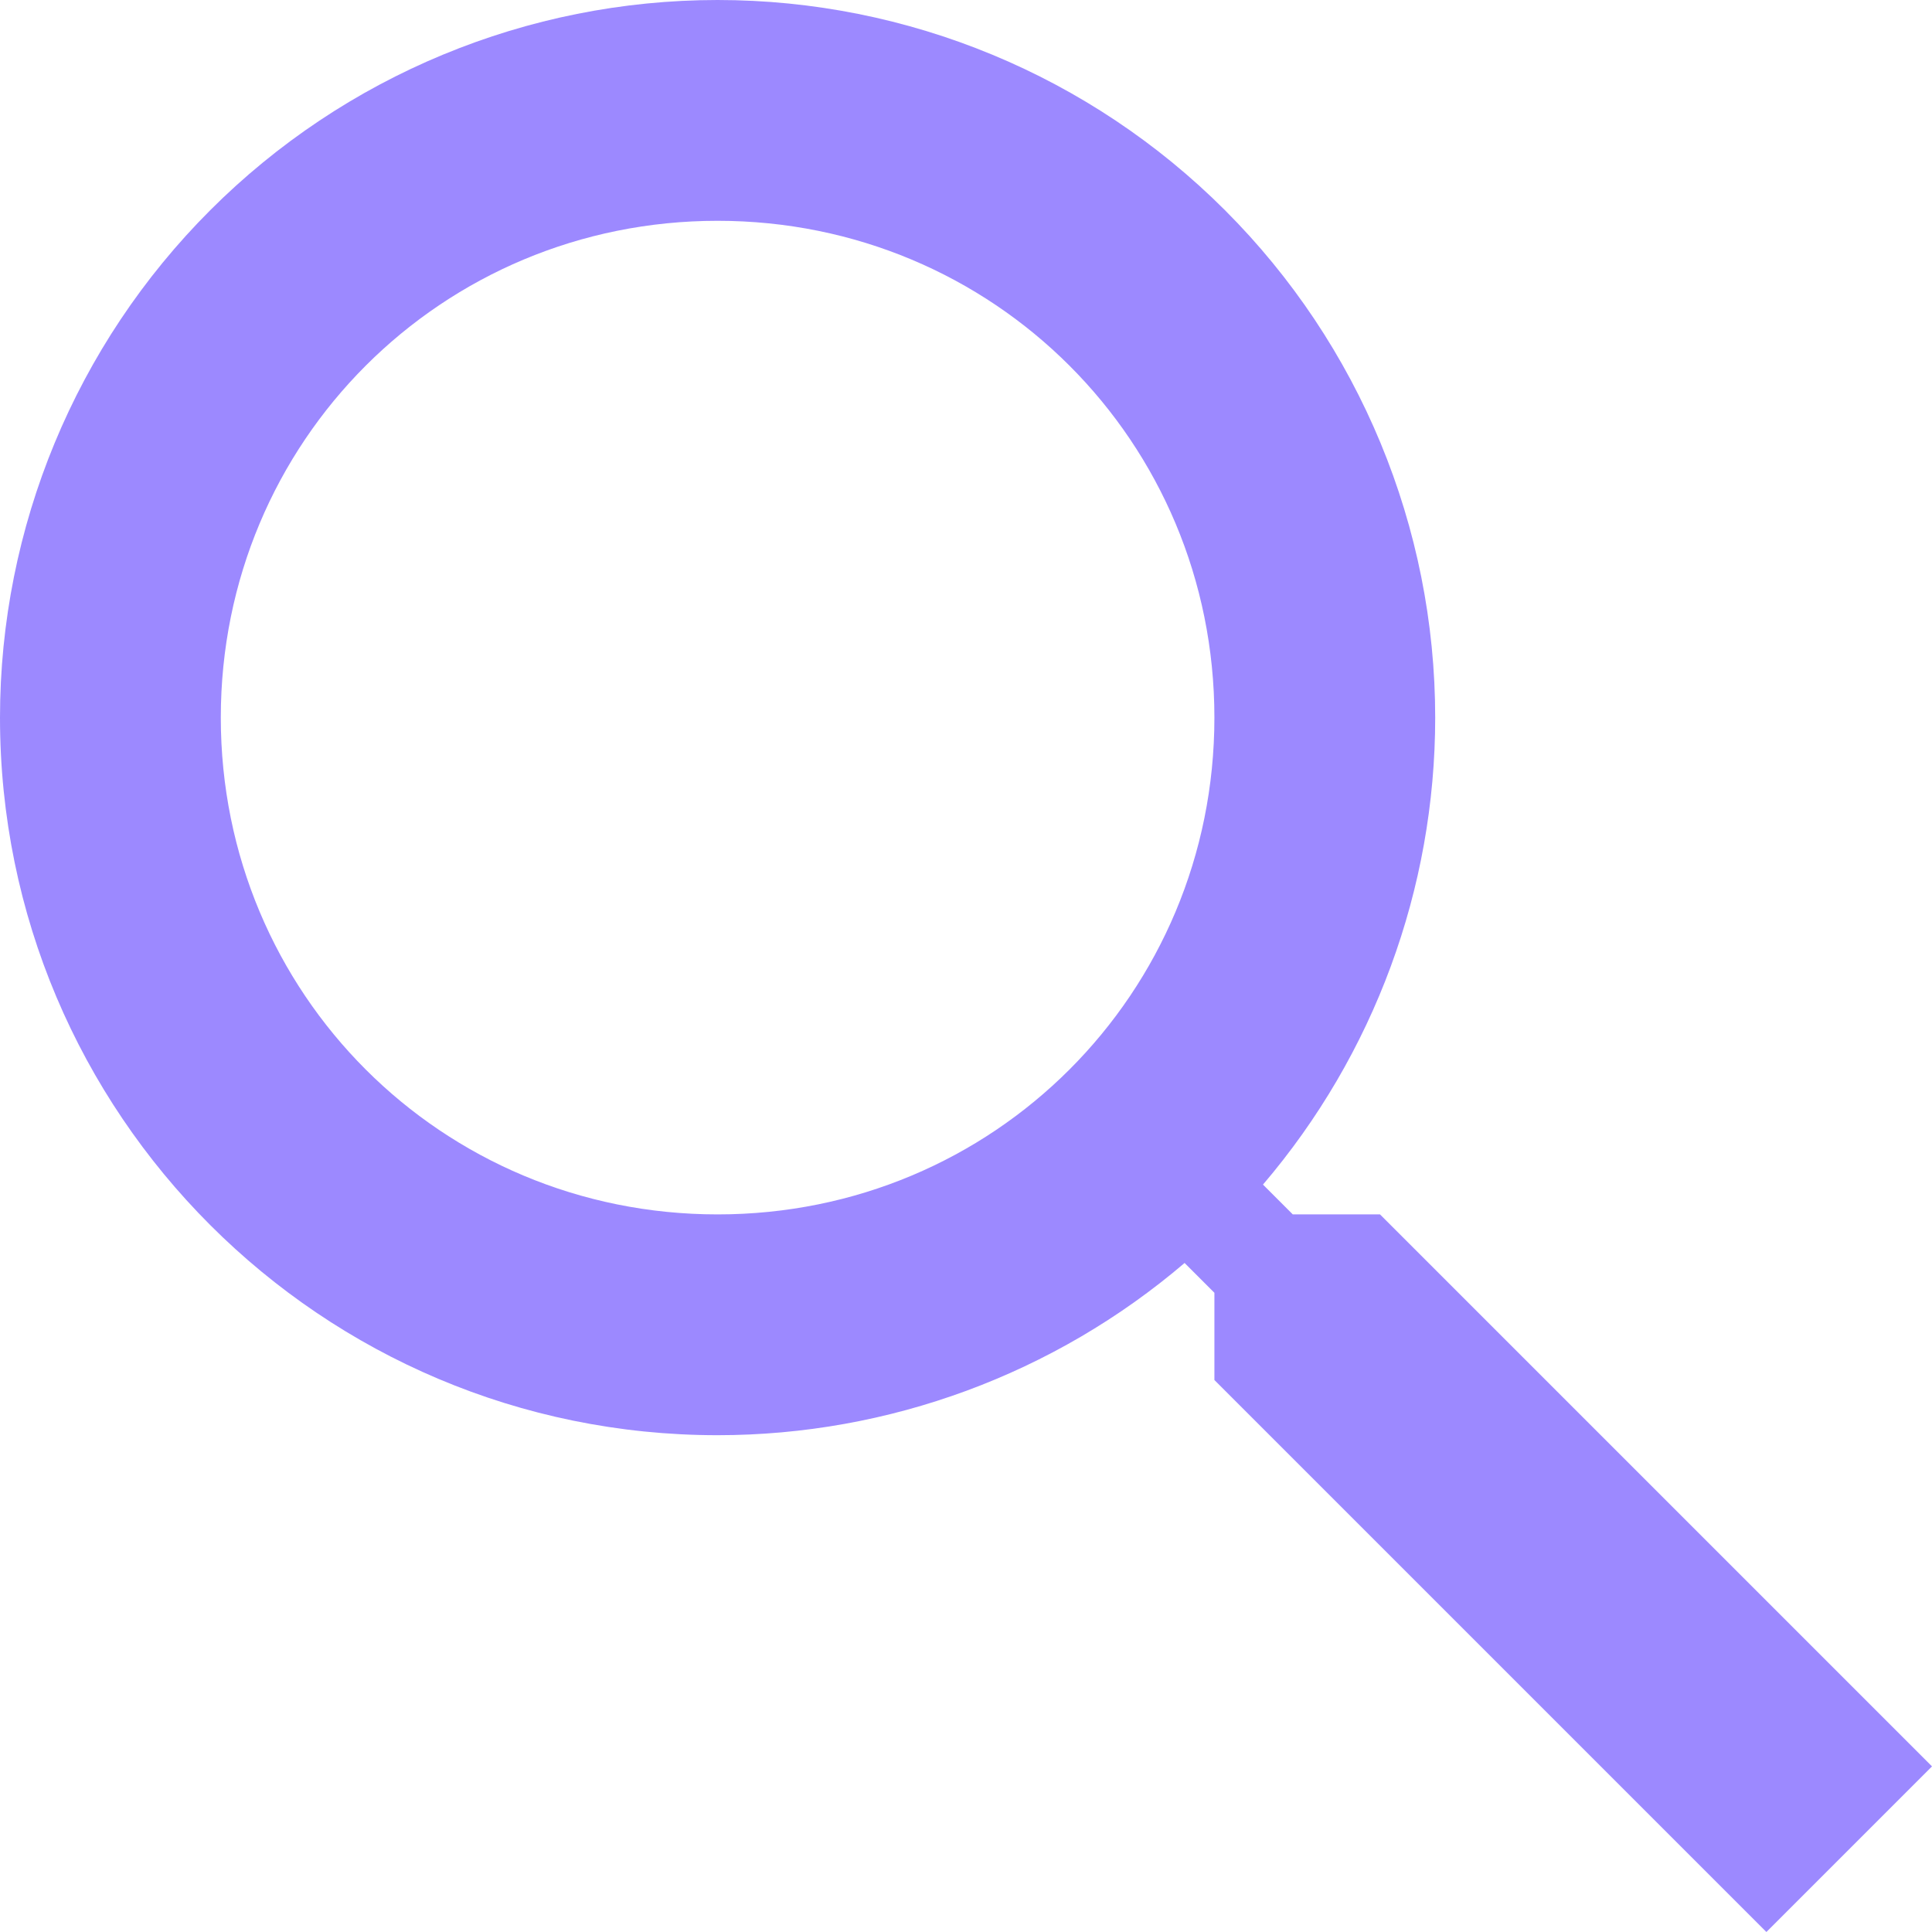
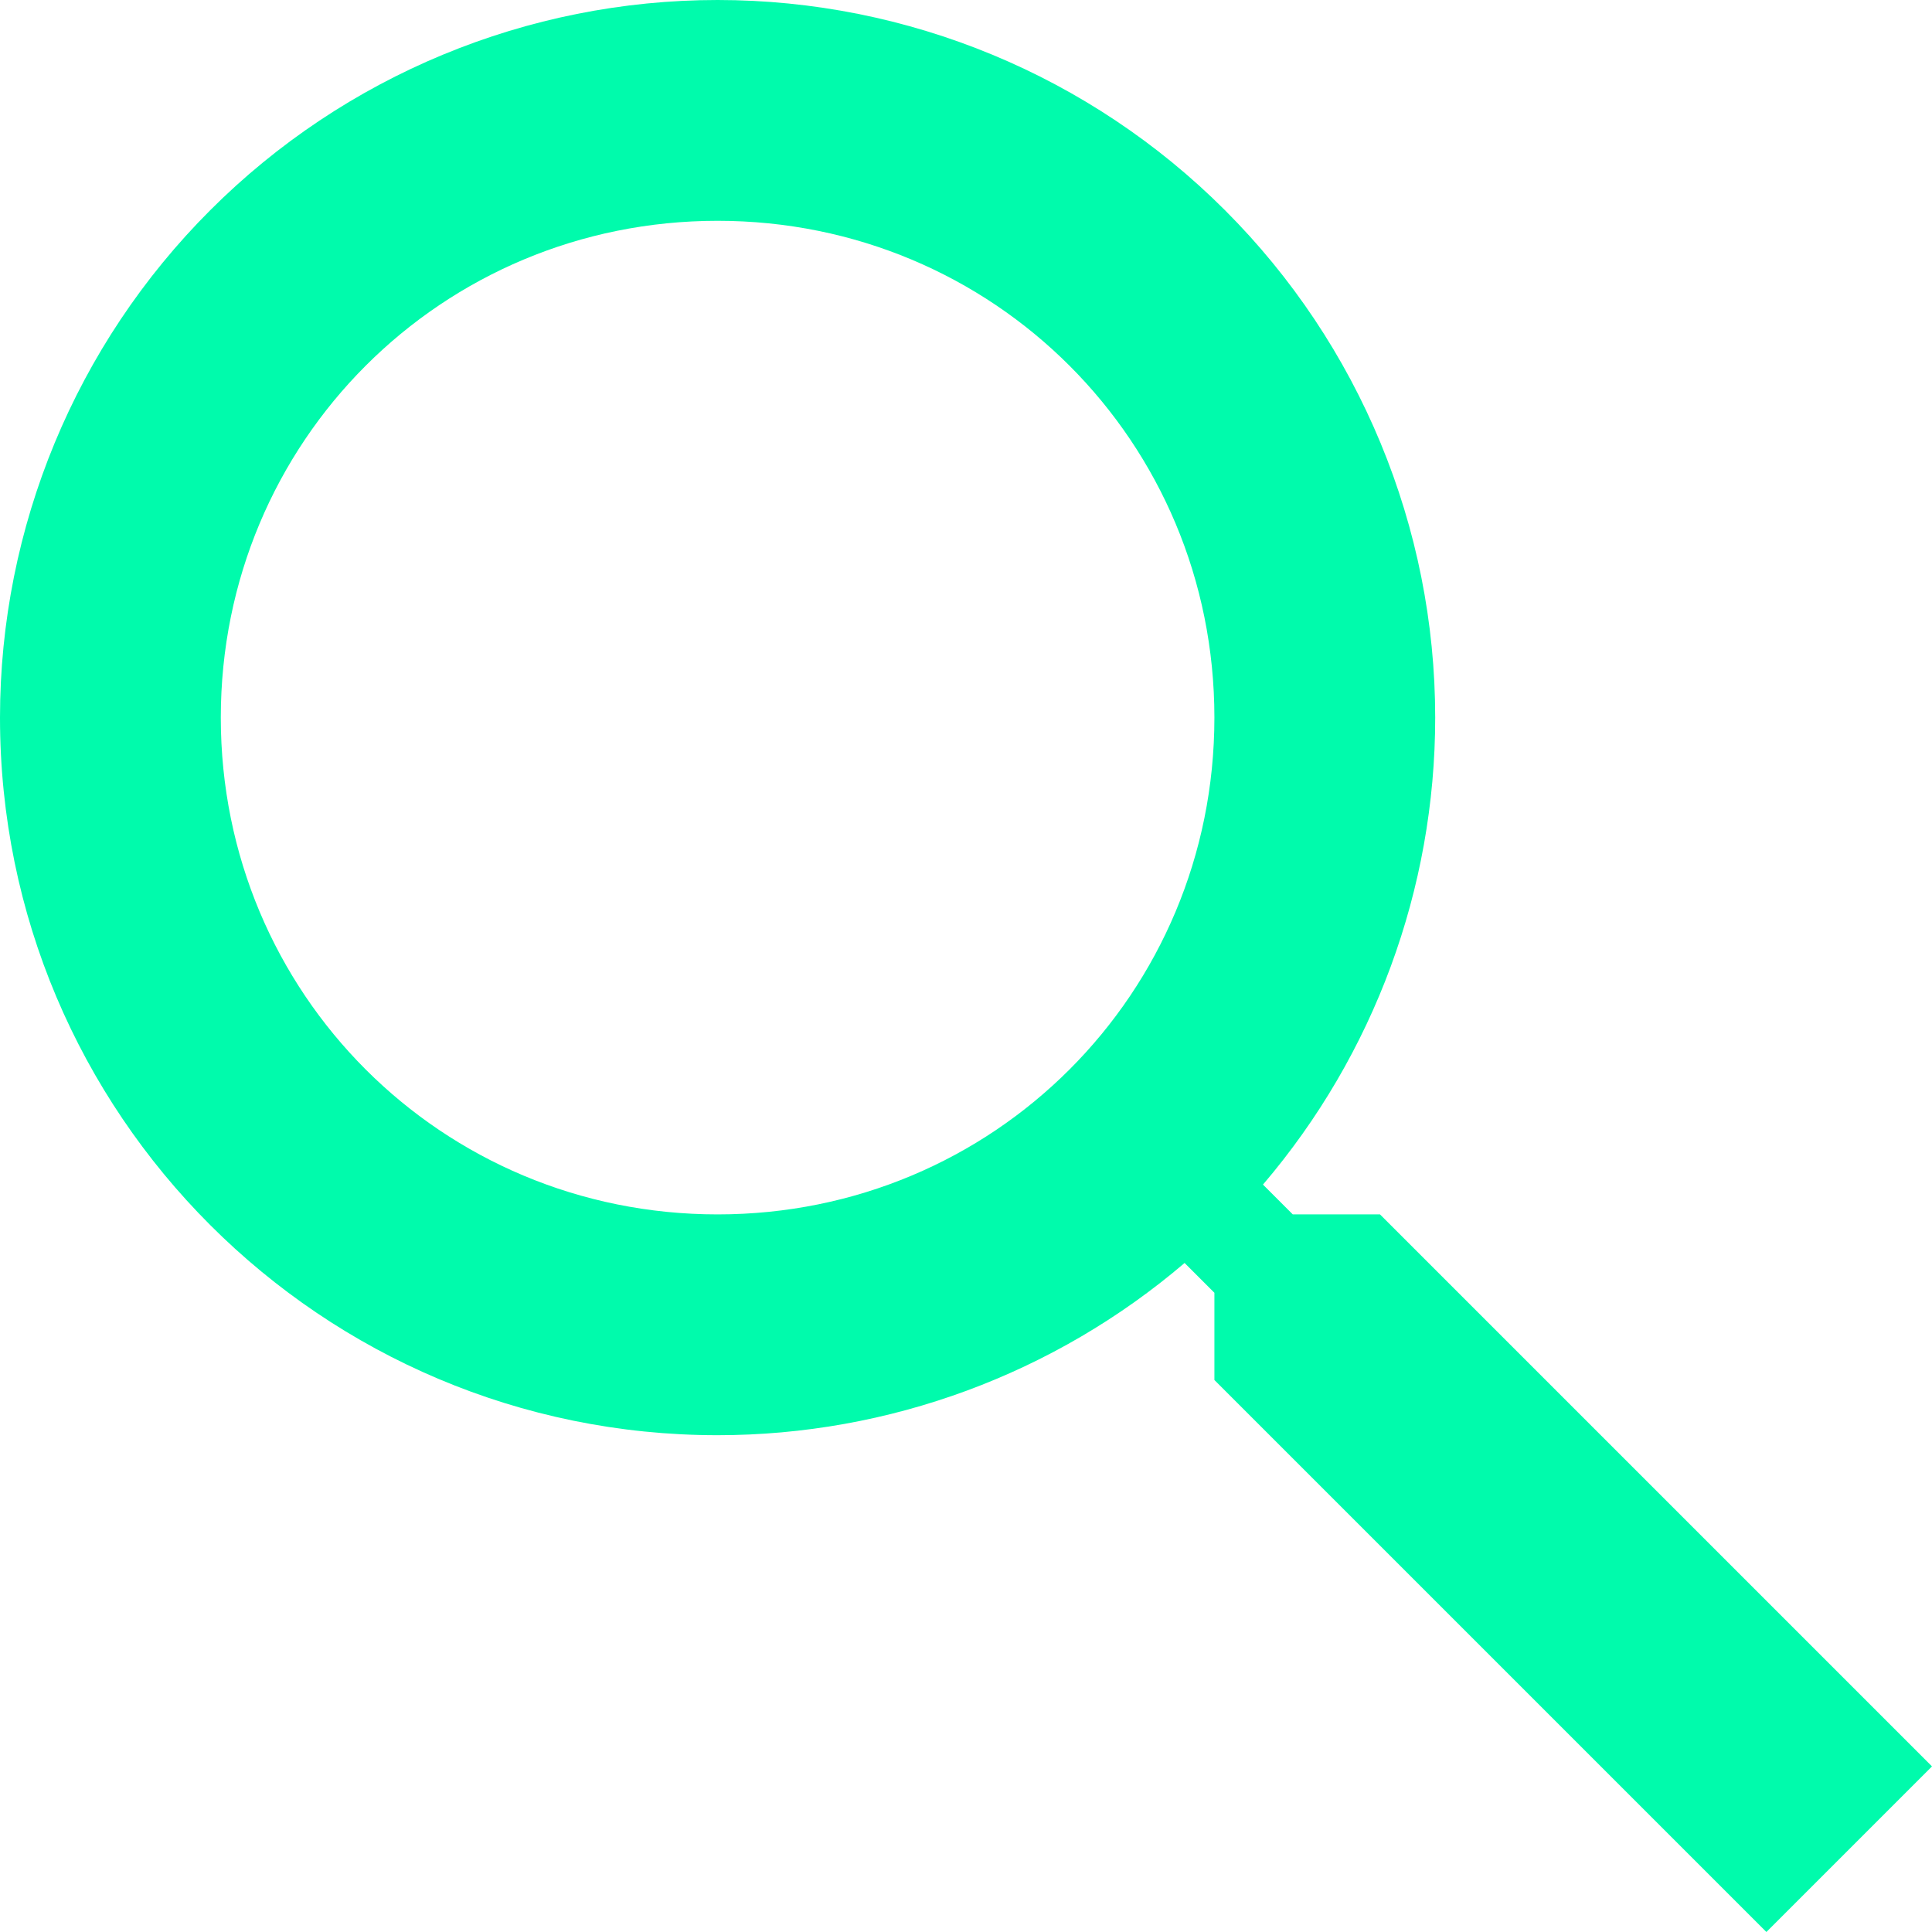
<svg xmlns="http://www.w3.org/2000/svg" width="21" height="21" fill="none">
-   <path d="M7.8 0a7.8 7.8 0 0 1 5.515 2.285A7.8 7.8 0 0 1 15.6 7.8a7.82 7.82 0 0 1-1.872 5.076l.324.324H15l6 6-1.8 1.8-6-6v-.948l-.324-.324A7.82 7.82 0 0 1 7.8 15.6 7.8 7.8 0 0 1 0 7.8a7.8 7.8 0 0 1 2.285-5.515A7.8 7.8 0 0 1 7.8 0zm0 2.4c-3 0-5.4 2.4-5.4 5.4s2.4 5.4 5.4 5.4 5.4-2.4 5.4-5.4-2.4-5.4-5.4-5.4z" fill="#9c89ff" />
+   <path d="M7.8 0a7.8 7.8 0 0 1 5.515 2.285A7.8 7.8 0 0 1 15.6 7.8a7.82 7.82 0 0 1-1.872 5.076l.324.324H15l6 6-1.8 1.8-6-6v-.948l-.324-.324A7.82 7.82 0 0 1 7.8 15.6 7.8 7.8 0 0 1 0 7.8a7.8 7.8 0 0 1 2.285-5.515A7.8 7.8 0 0 1 7.8 0zm0 2.4c-3 0-5.4 2.4-5.4 5.4s2.4 5.4 5.4 5.4 5.4-2.4 5.4-5.4-2.4-5.4-5.4-5.4z" fill="#00FBAC" />
</svg>
